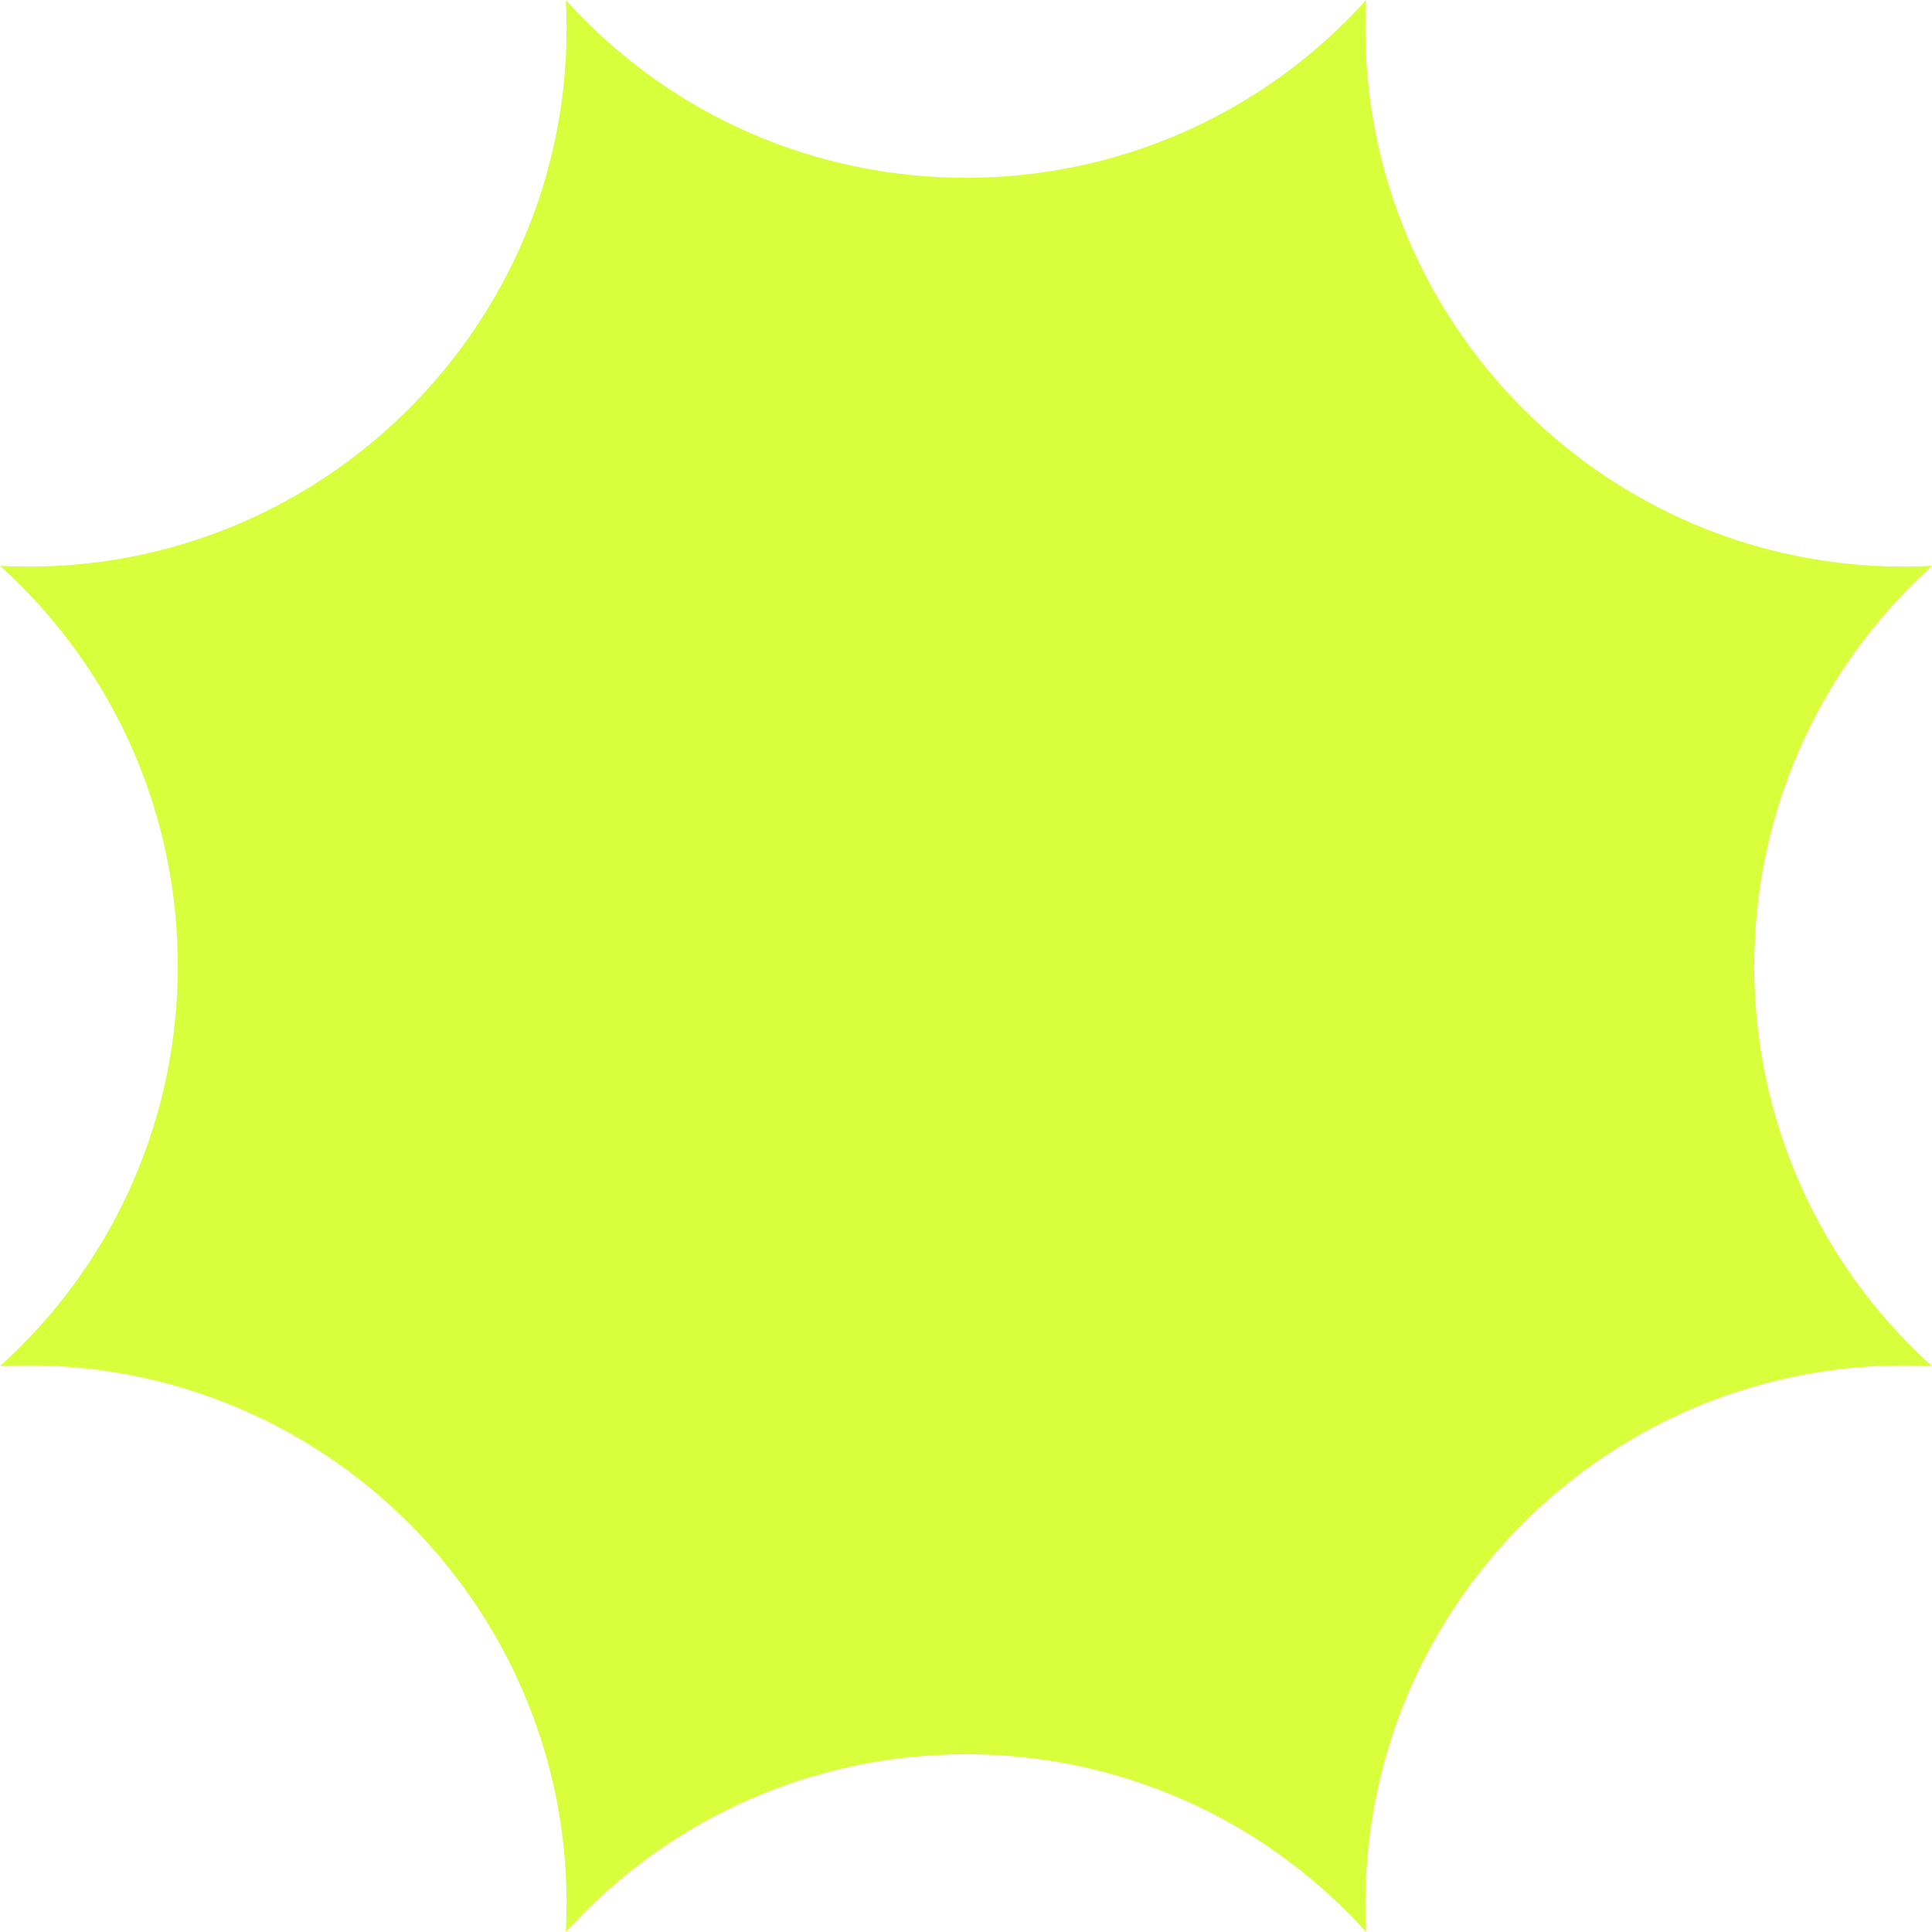
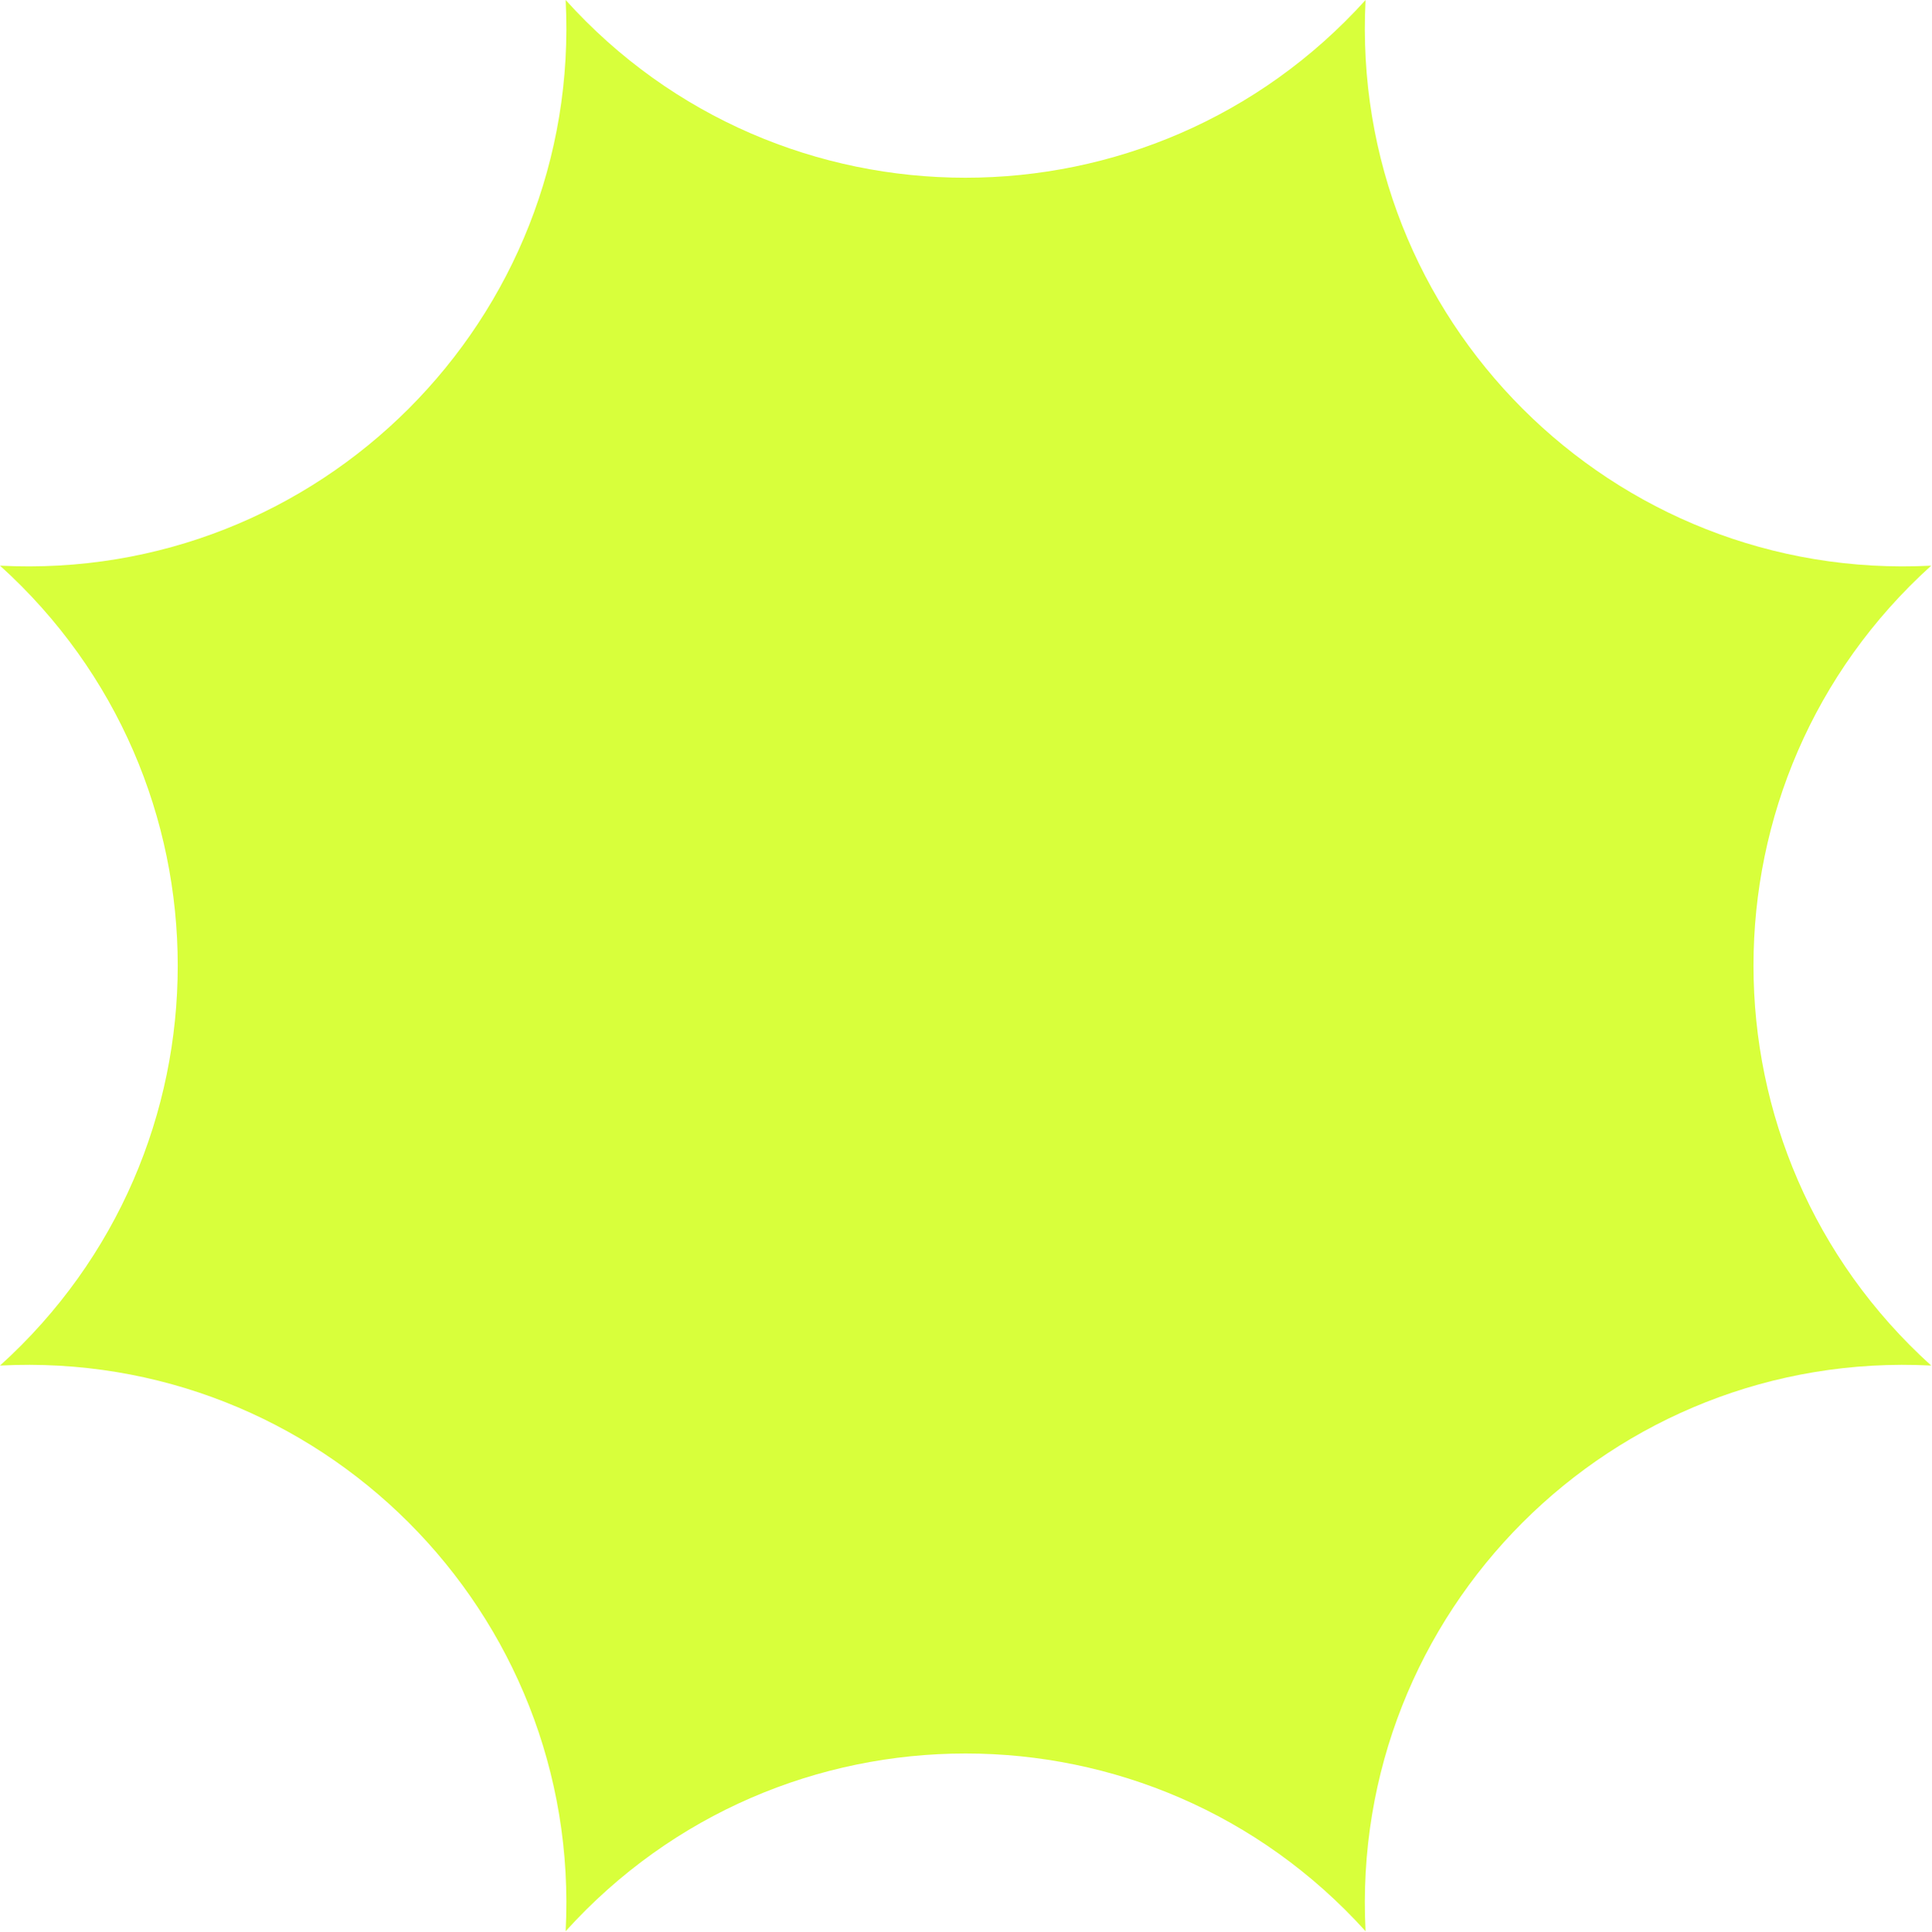
- <svg xmlns="http://www.w3.org/2000/svg" width="500" height="500" viewBox="0 0 567 567" fill="none">
+ <svg xmlns="http://www.w3.org/2000/svg" width="567" height="567" viewBox="0 0 567 567" fill="none">
  <path d="M400.931 0C396.106 93.696 473.304 170.894 567 166.069C497.428 228.948 497.428 338.052 567 400.931C473.304 396.106 396.106 473.304 400.931 567C338.052 497.428 228.948 497.428 166.069 567C170.894 473.304 93.696 396.106 0 400.931C69.572 338.052 69.572 228.948 0 166.069C93.696 170.894 170.894 93.696 166.069 0C228.792 69.572 338.052 69.572 400.931 0Z" fill="#D8FF3B" />
</svg>
